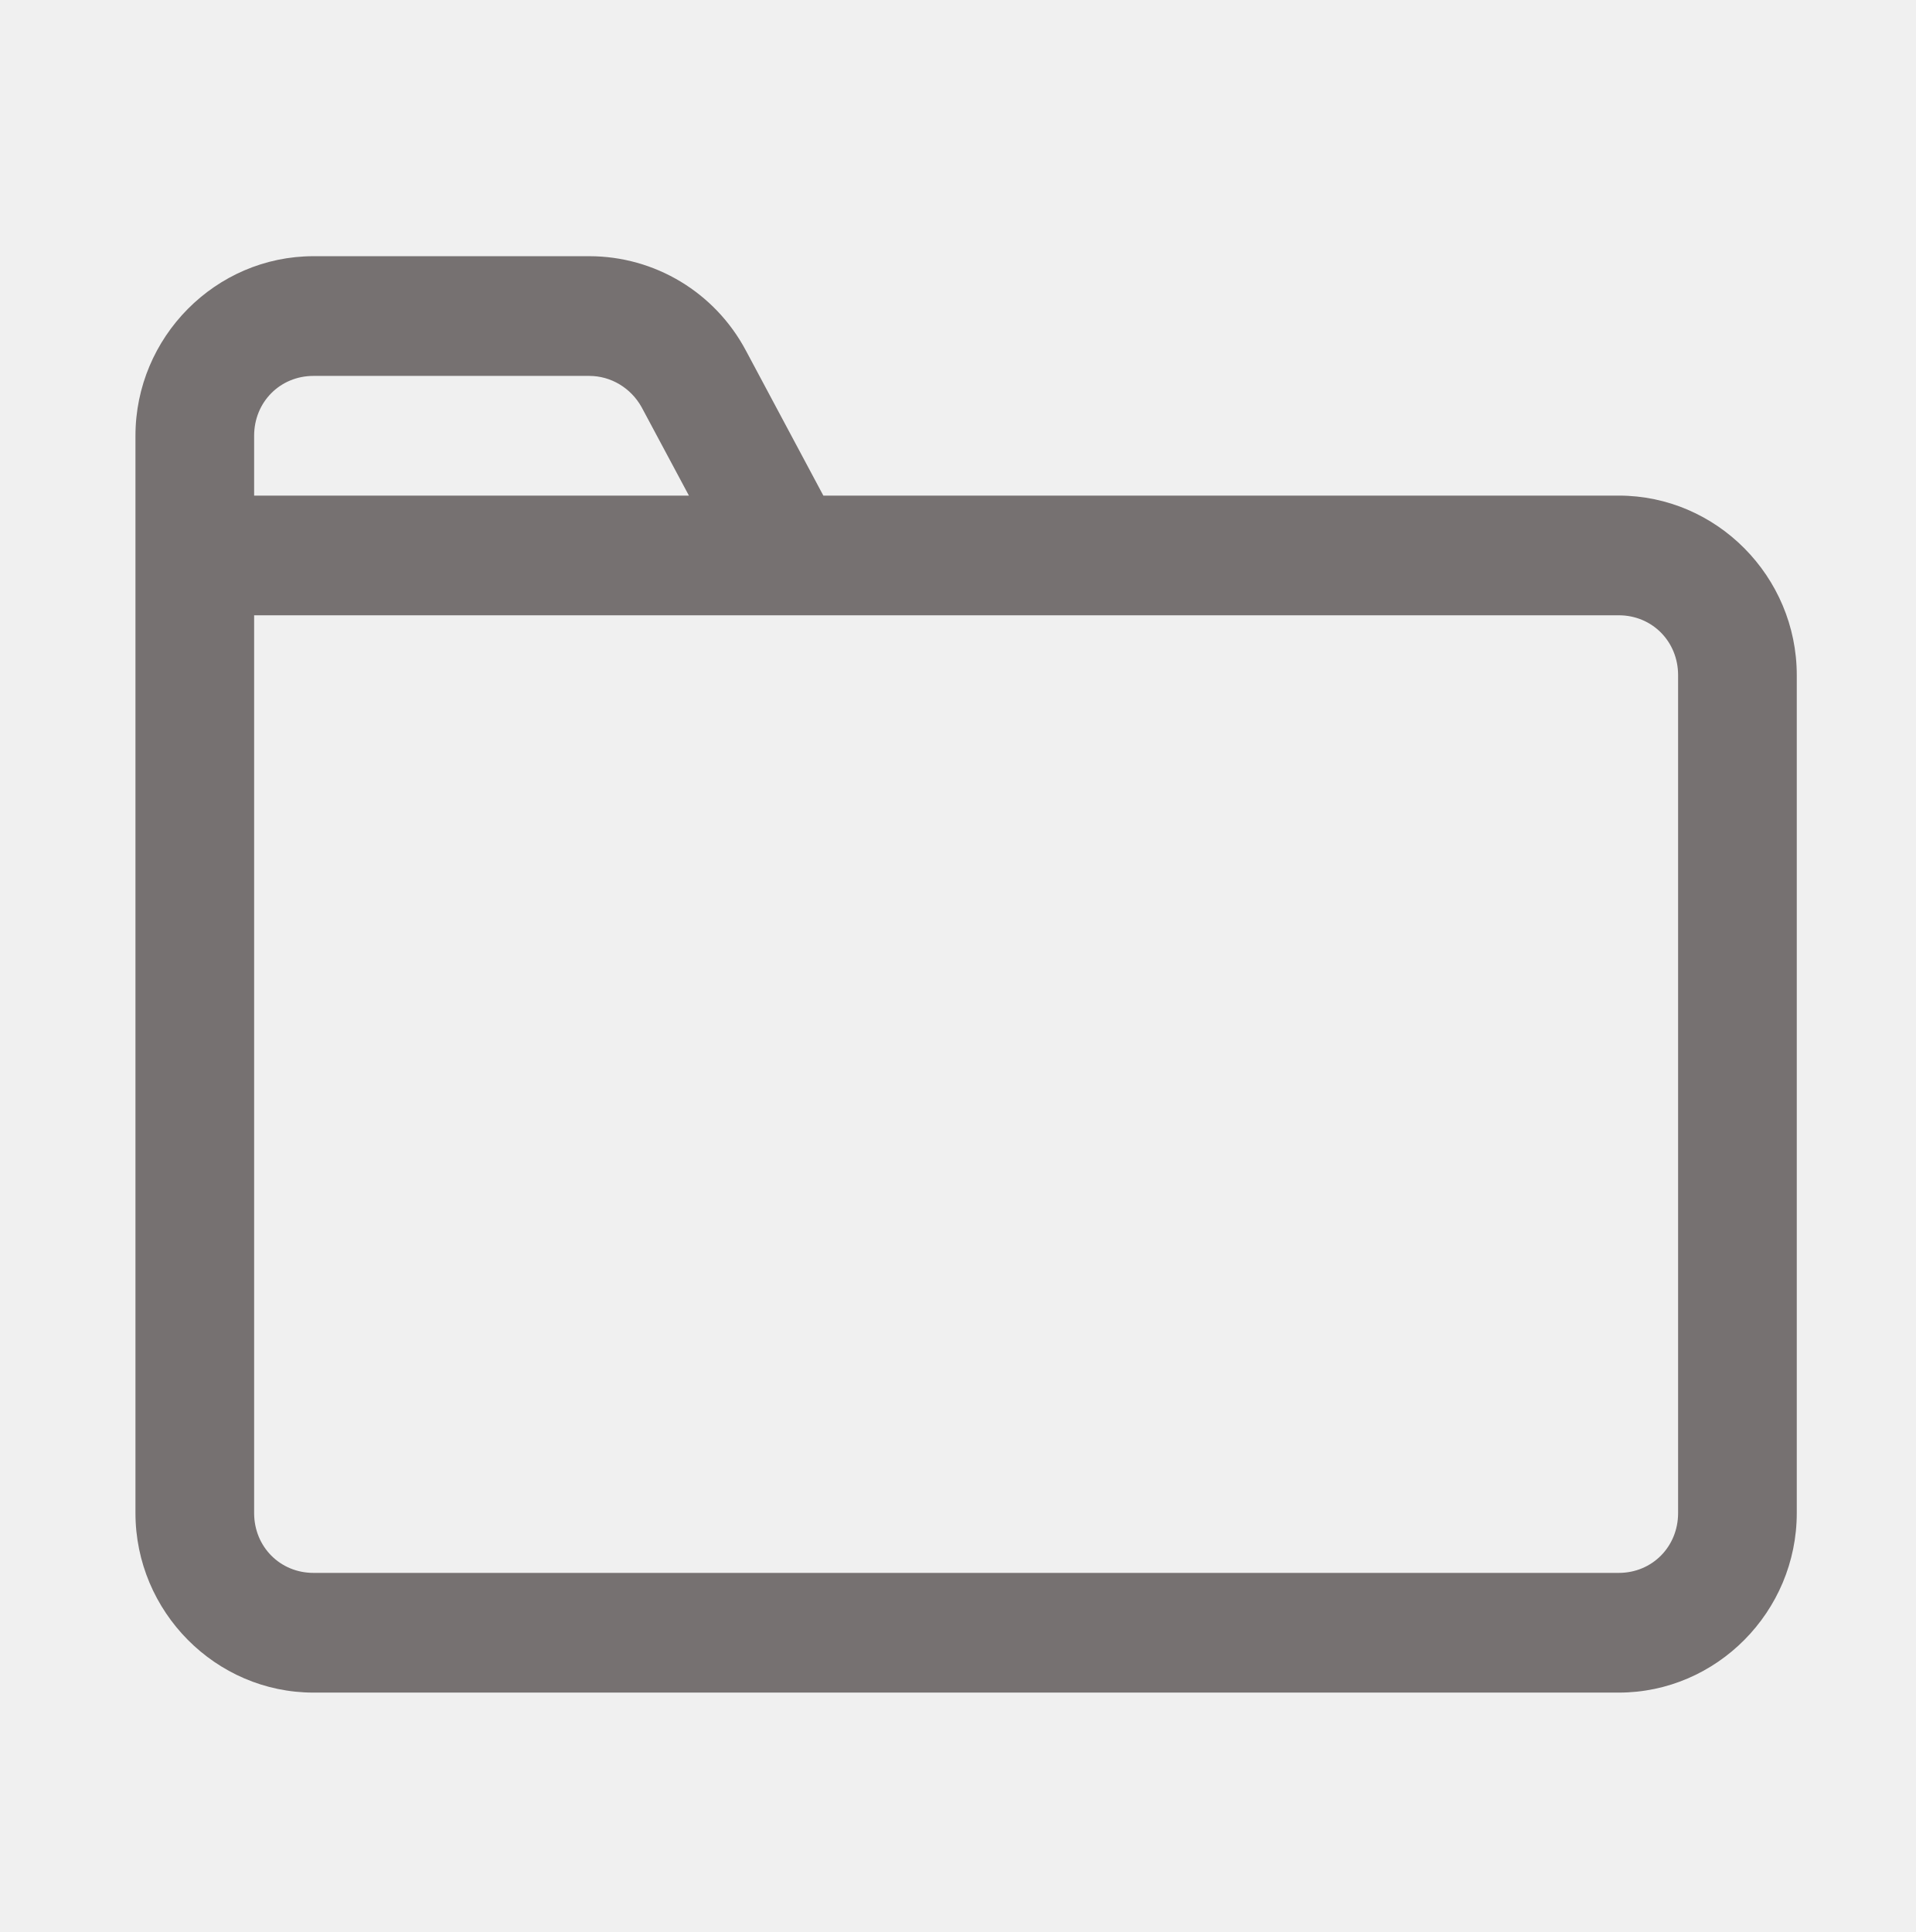
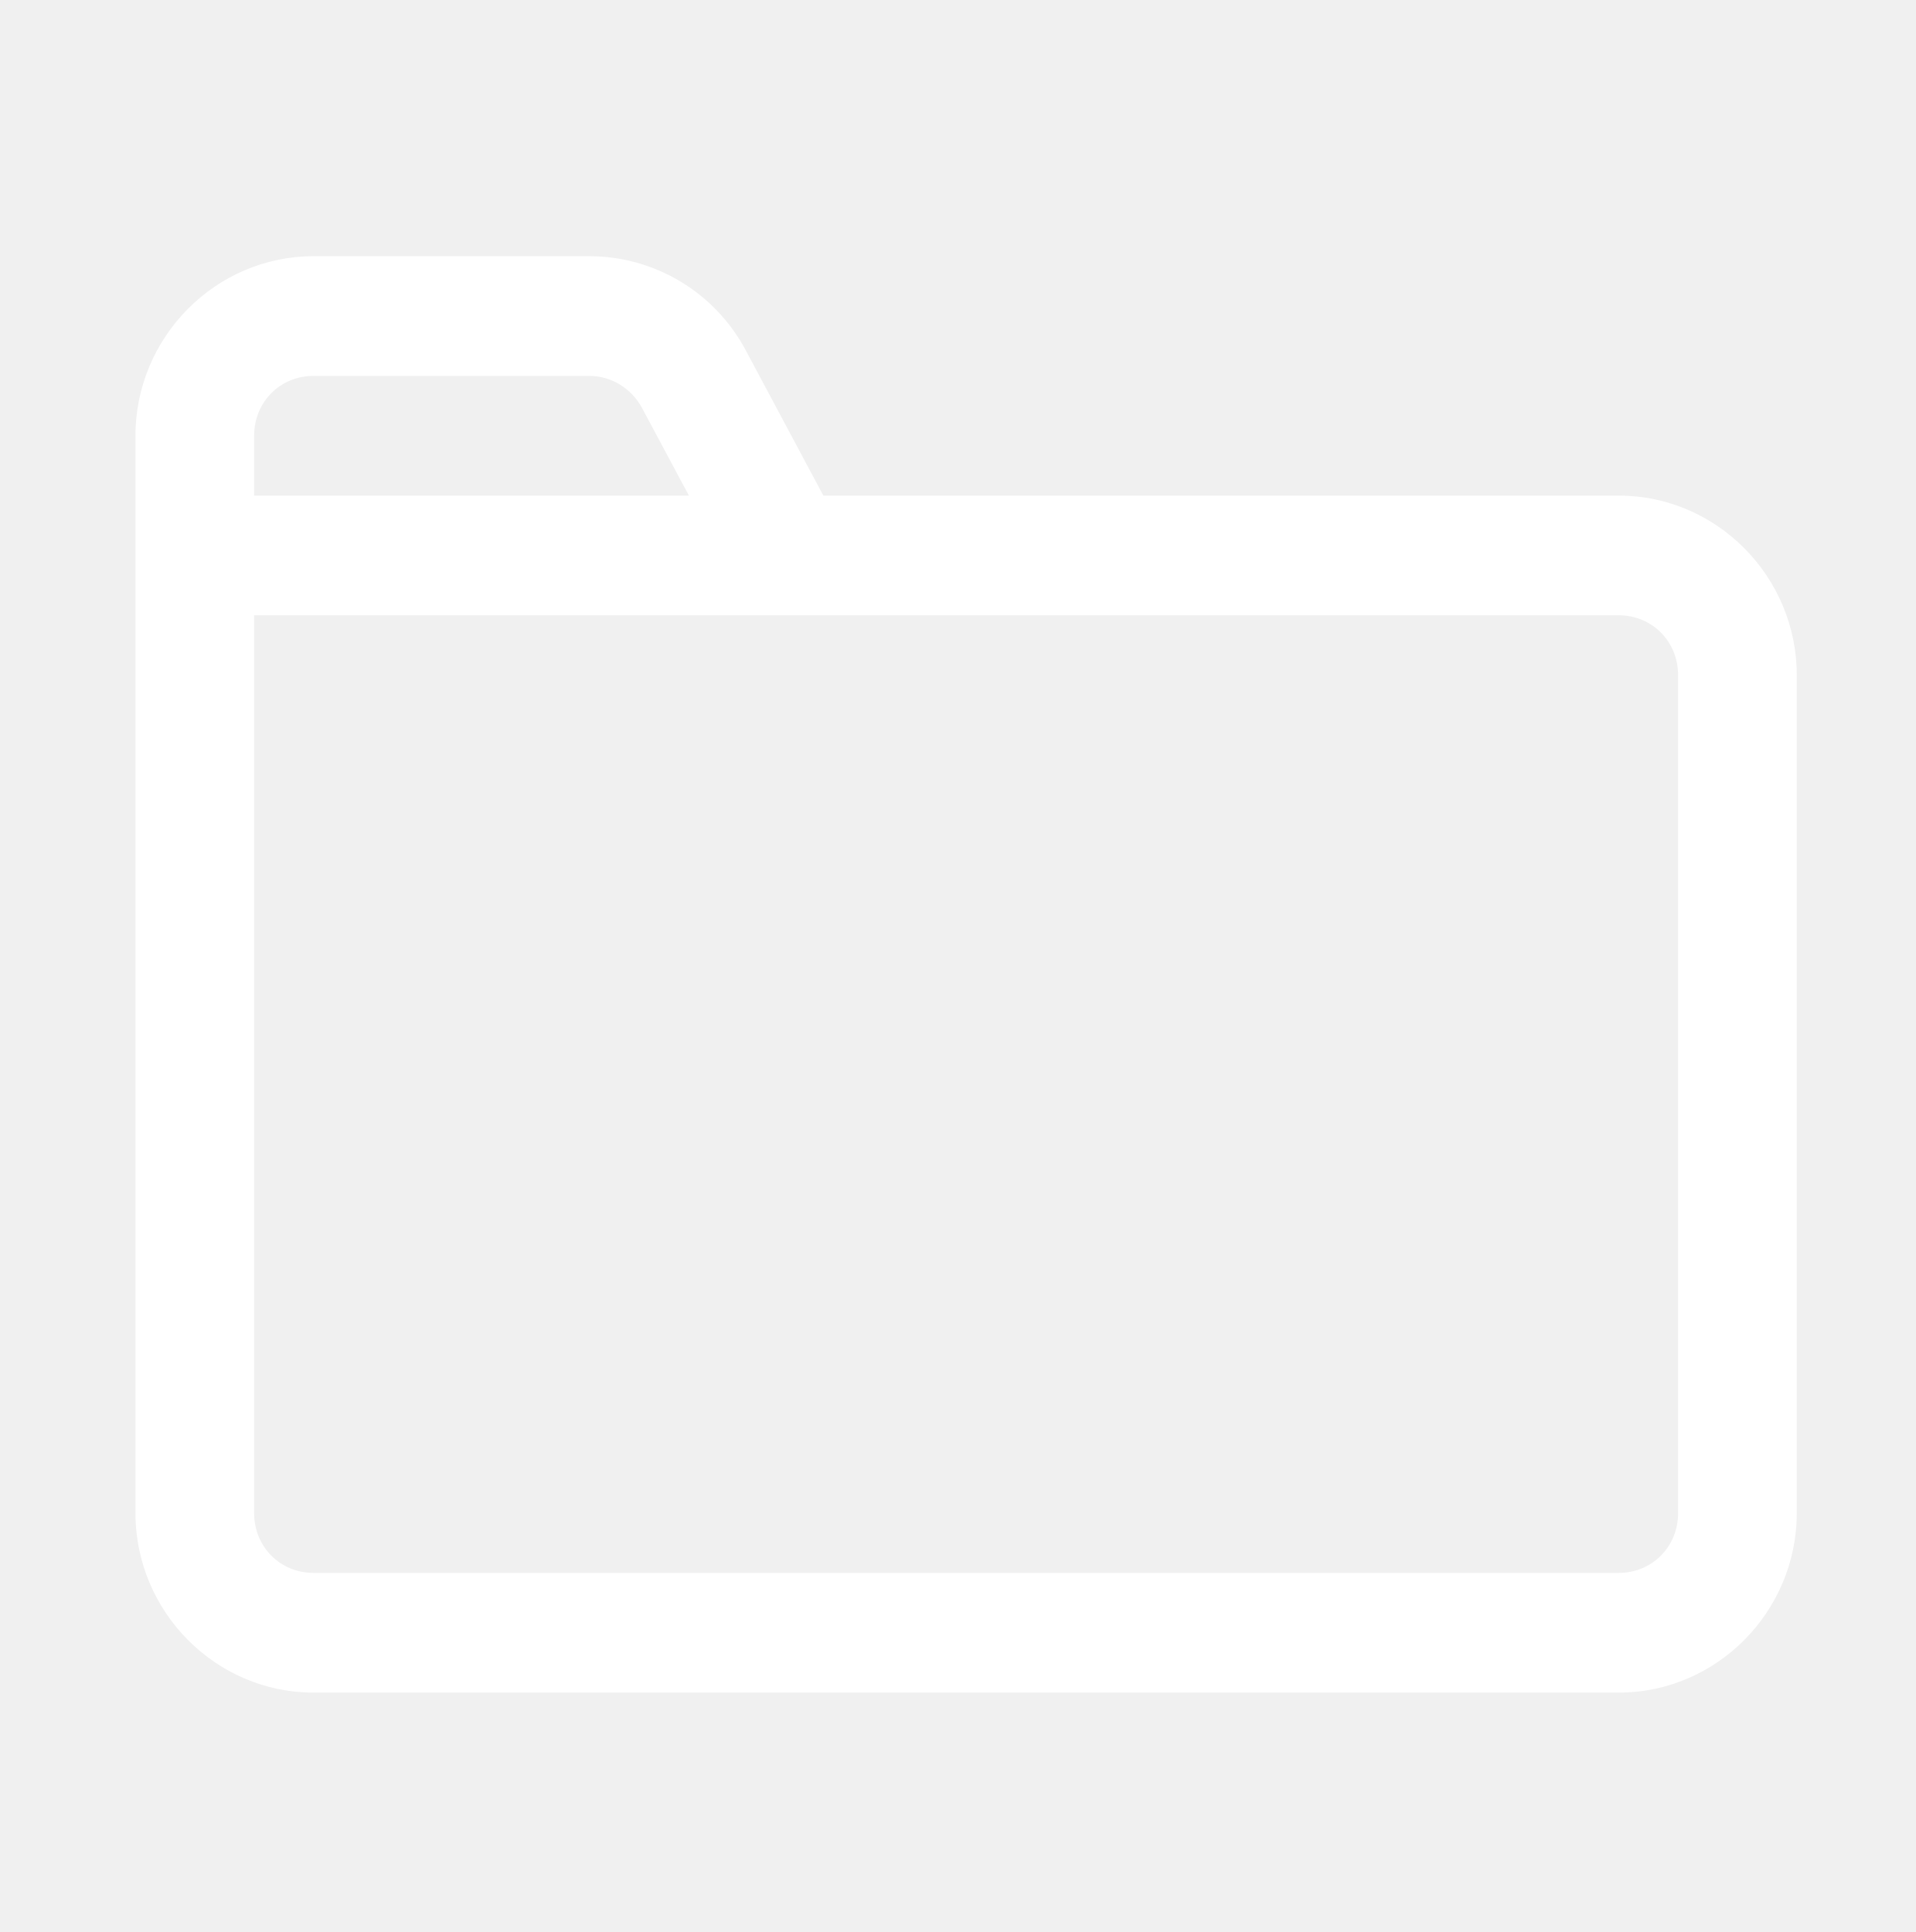
<svg xmlns="http://www.w3.org/2000/svg" width="114" height="115" xml:space="preserve" overflow="hidden">
  <defs>
    <clipPath id="clip0">
      <rect x="546" y="546" width="114" height="115" />
    </clipPath>
    <clipPath id="clip1">
      <rect x="547" y="547" width="113" height="114" />
    </clipPath>
    <clipPath id="clip2">
      <rect x="547" y="547" width="113" height="114" />
    </clipPath>
    <clipPath id="clip3">
      <rect x="547" y="547" width="113" height="114" />
    </clipPath>
  </defs>
  <g clip-path="url(#clip0)" transform="translate(-546 -546)">
    <g clip-path="url(#clip1)">
      <g clip-path="url(#clip2)">
        <g clip-path="url(#clip3)">
-           <path d="M17.656 14.125C11.835 14.125 7.062 18.898 7.062 24.719L7.062 88.281C7.062 94.102 11.835 98.875 17.656 98.875L95.344 98.875C101.165 98.875 105.938 94.102 105.938 88.281L105.938 38.844C105.938 33.023 101.165 28.25 95.344 28.25L48.003 28.25 43.396 19.698C41.547 16.249 37.961 14.125 34.071 14.125ZM17.656 21.188 34.071 21.188C35.368 21.188 36.554 21.905 37.188 23.036L40.002 28.25 14.125 28.25 14.125 24.719C14.125 22.732 15.67 21.188 17.656 21.188ZM14.125 35.312 95.344 35.312C97.33 35.312 98.875 36.857 98.875 38.844L98.875 88.281C98.875 90.267 97.33 91.812 95.344 91.812L17.656 91.812C15.67 91.812 14.125 90.267 14.125 88.281Z" fill="#767171" fill-rule="nonzero" fill-opacity="1" transform="matrix(1 0 0 1.00885 547 547)" />
+           <path d="M17.656 14.125C11.835 14.125 7.062 18.898 7.062 24.719L7.062 88.281C7.062 94.102 11.835 98.875 17.656 98.875L95.344 98.875C101.165 98.875 105.938 94.102 105.938 88.281L105.938 38.844C105.938 33.023 101.165 28.25 95.344 28.25L48.003 28.25 43.396 19.698C41.547 16.249 37.961 14.125 34.071 14.125ZM17.656 21.188 34.071 21.188C35.368 21.188 36.554 21.905 37.188 23.036L40.002 28.25 14.125 28.25 14.125 24.719C14.125 22.732 15.67 21.188 17.656 21.188ZM14.125 35.312 95.344 35.312C97.33 35.312 98.875 36.857 98.875 38.844L98.875 88.281C98.875 90.267 97.33 91.812 95.344 91.812L17.656 91.812C15.67 91.812 14.125 90.267 14.125 88.281Z" fill="#ffffff" fill-rule="nonzero" fill-opacity="1" transform="matrix(1 0 0 1.00885 547 547)" />
        </g>
      </g>
    </g>
  </g>
</svg>
